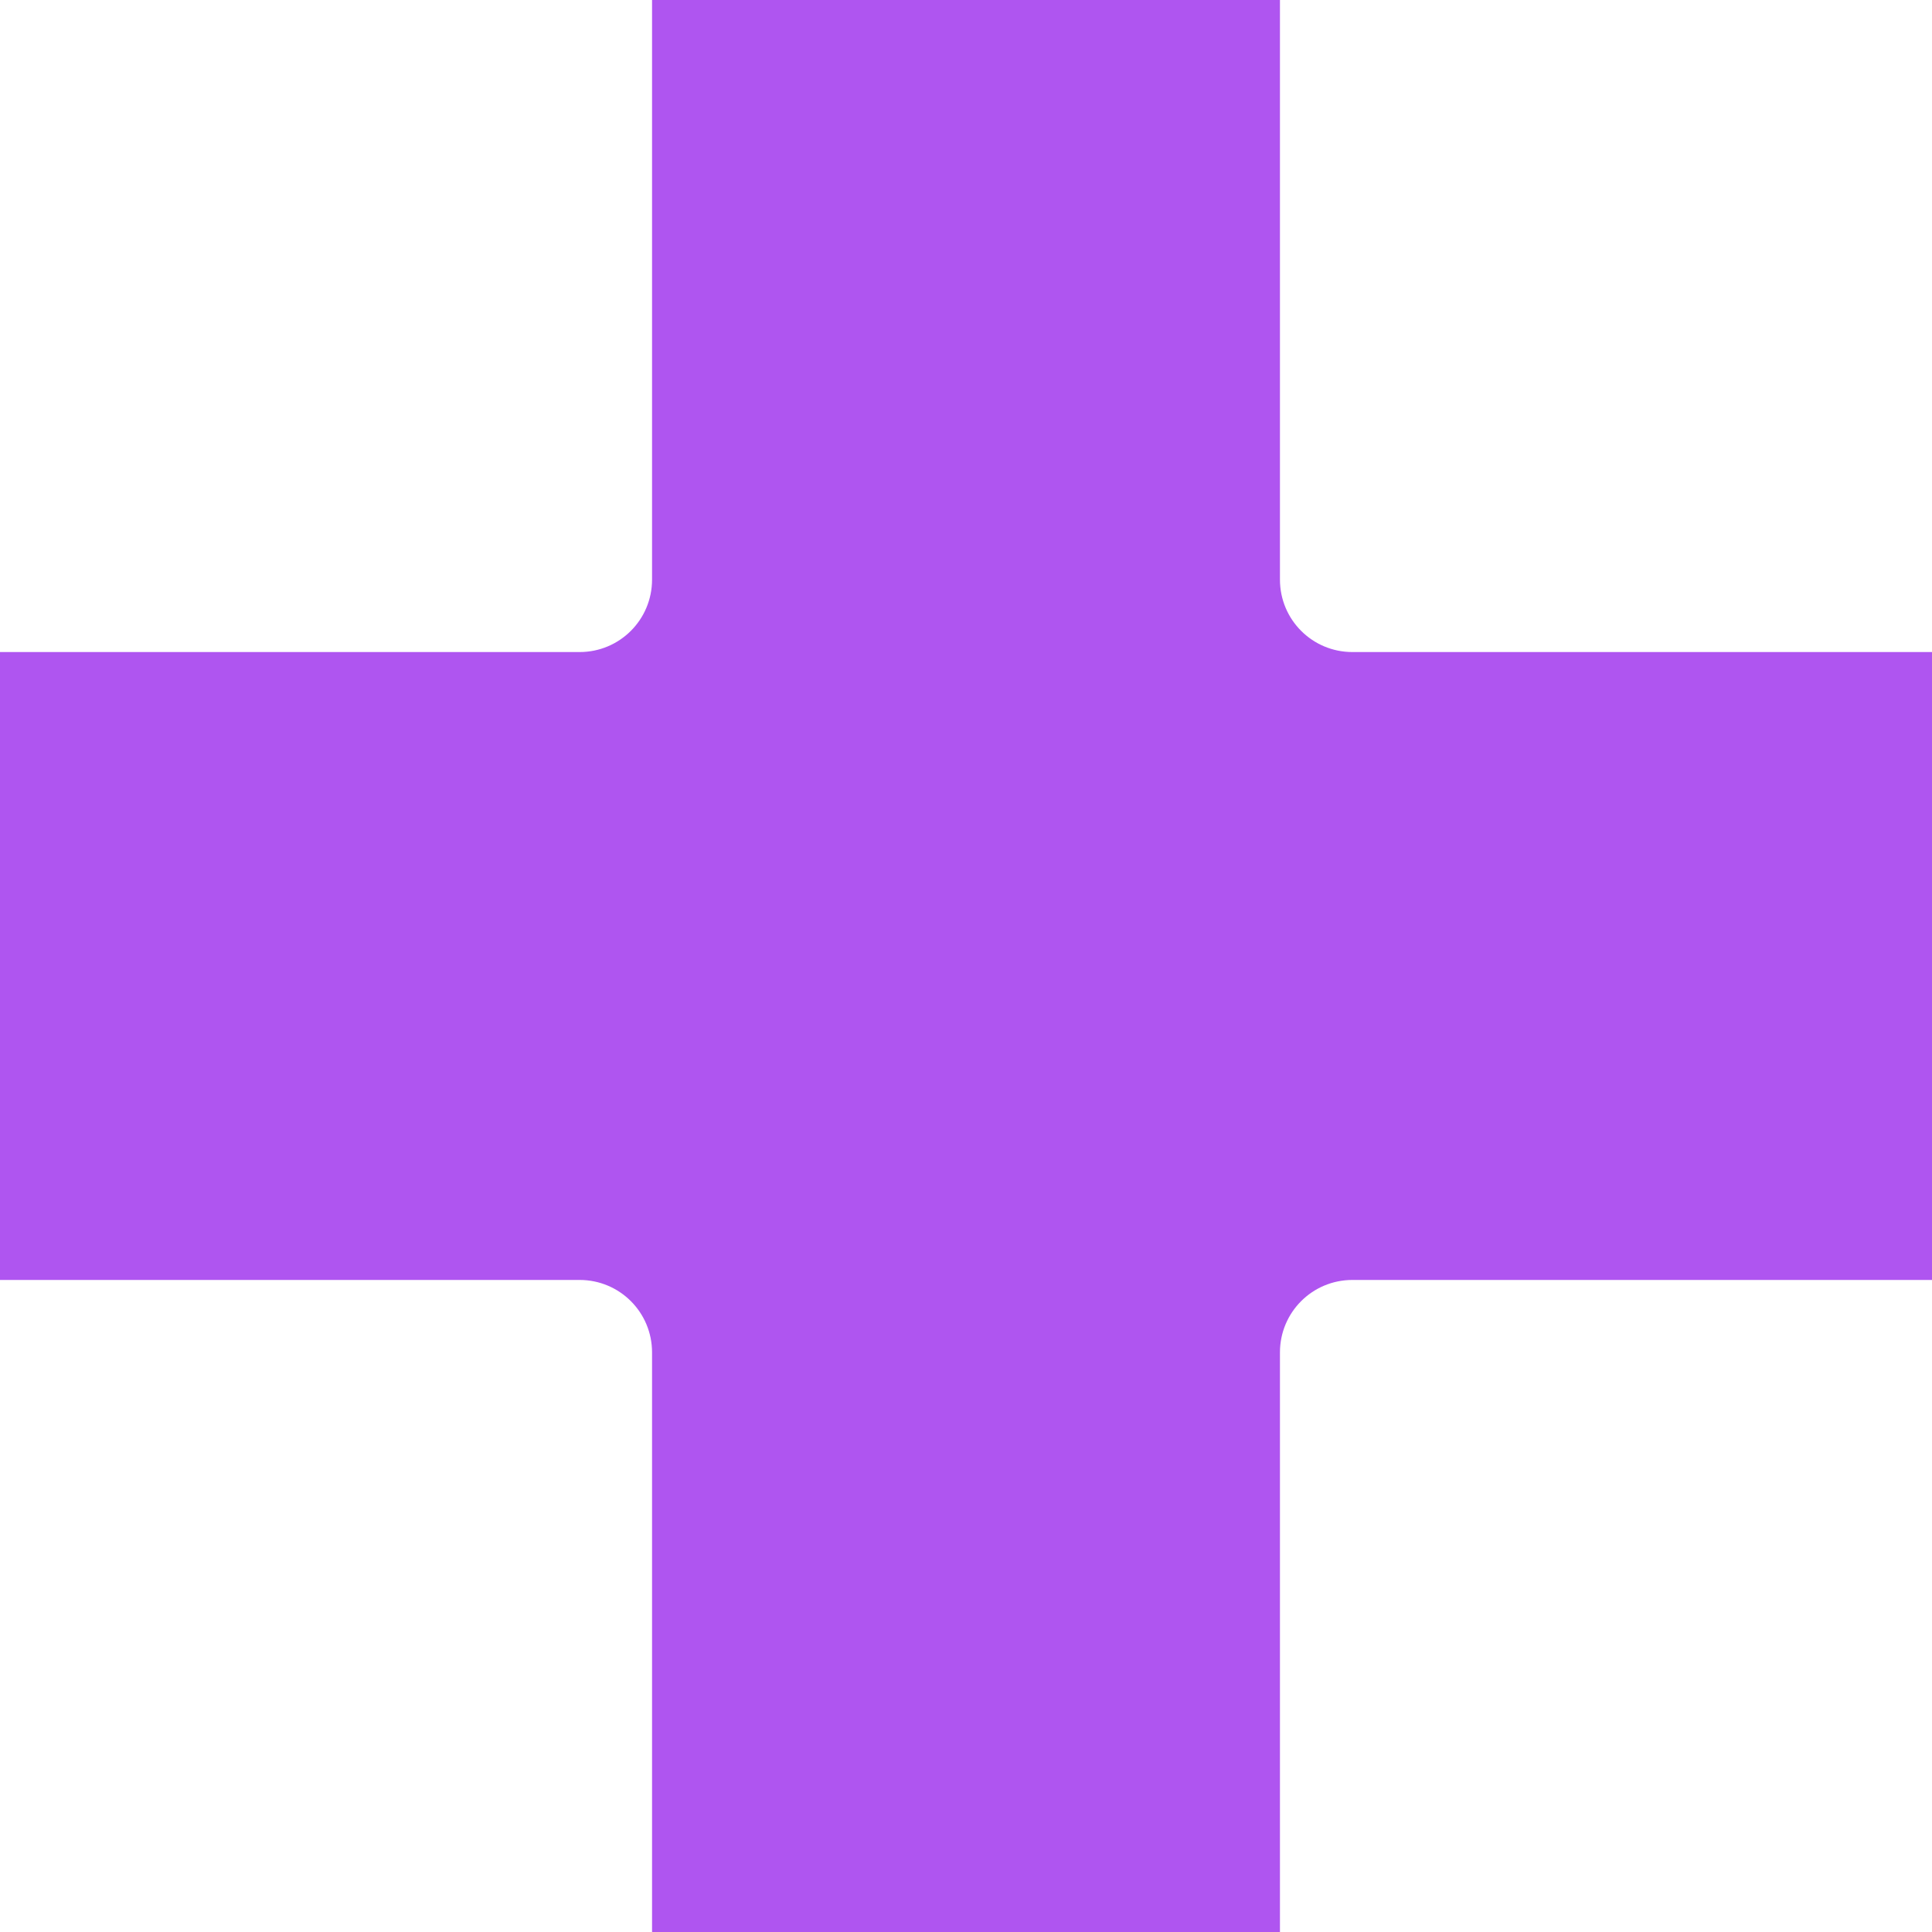
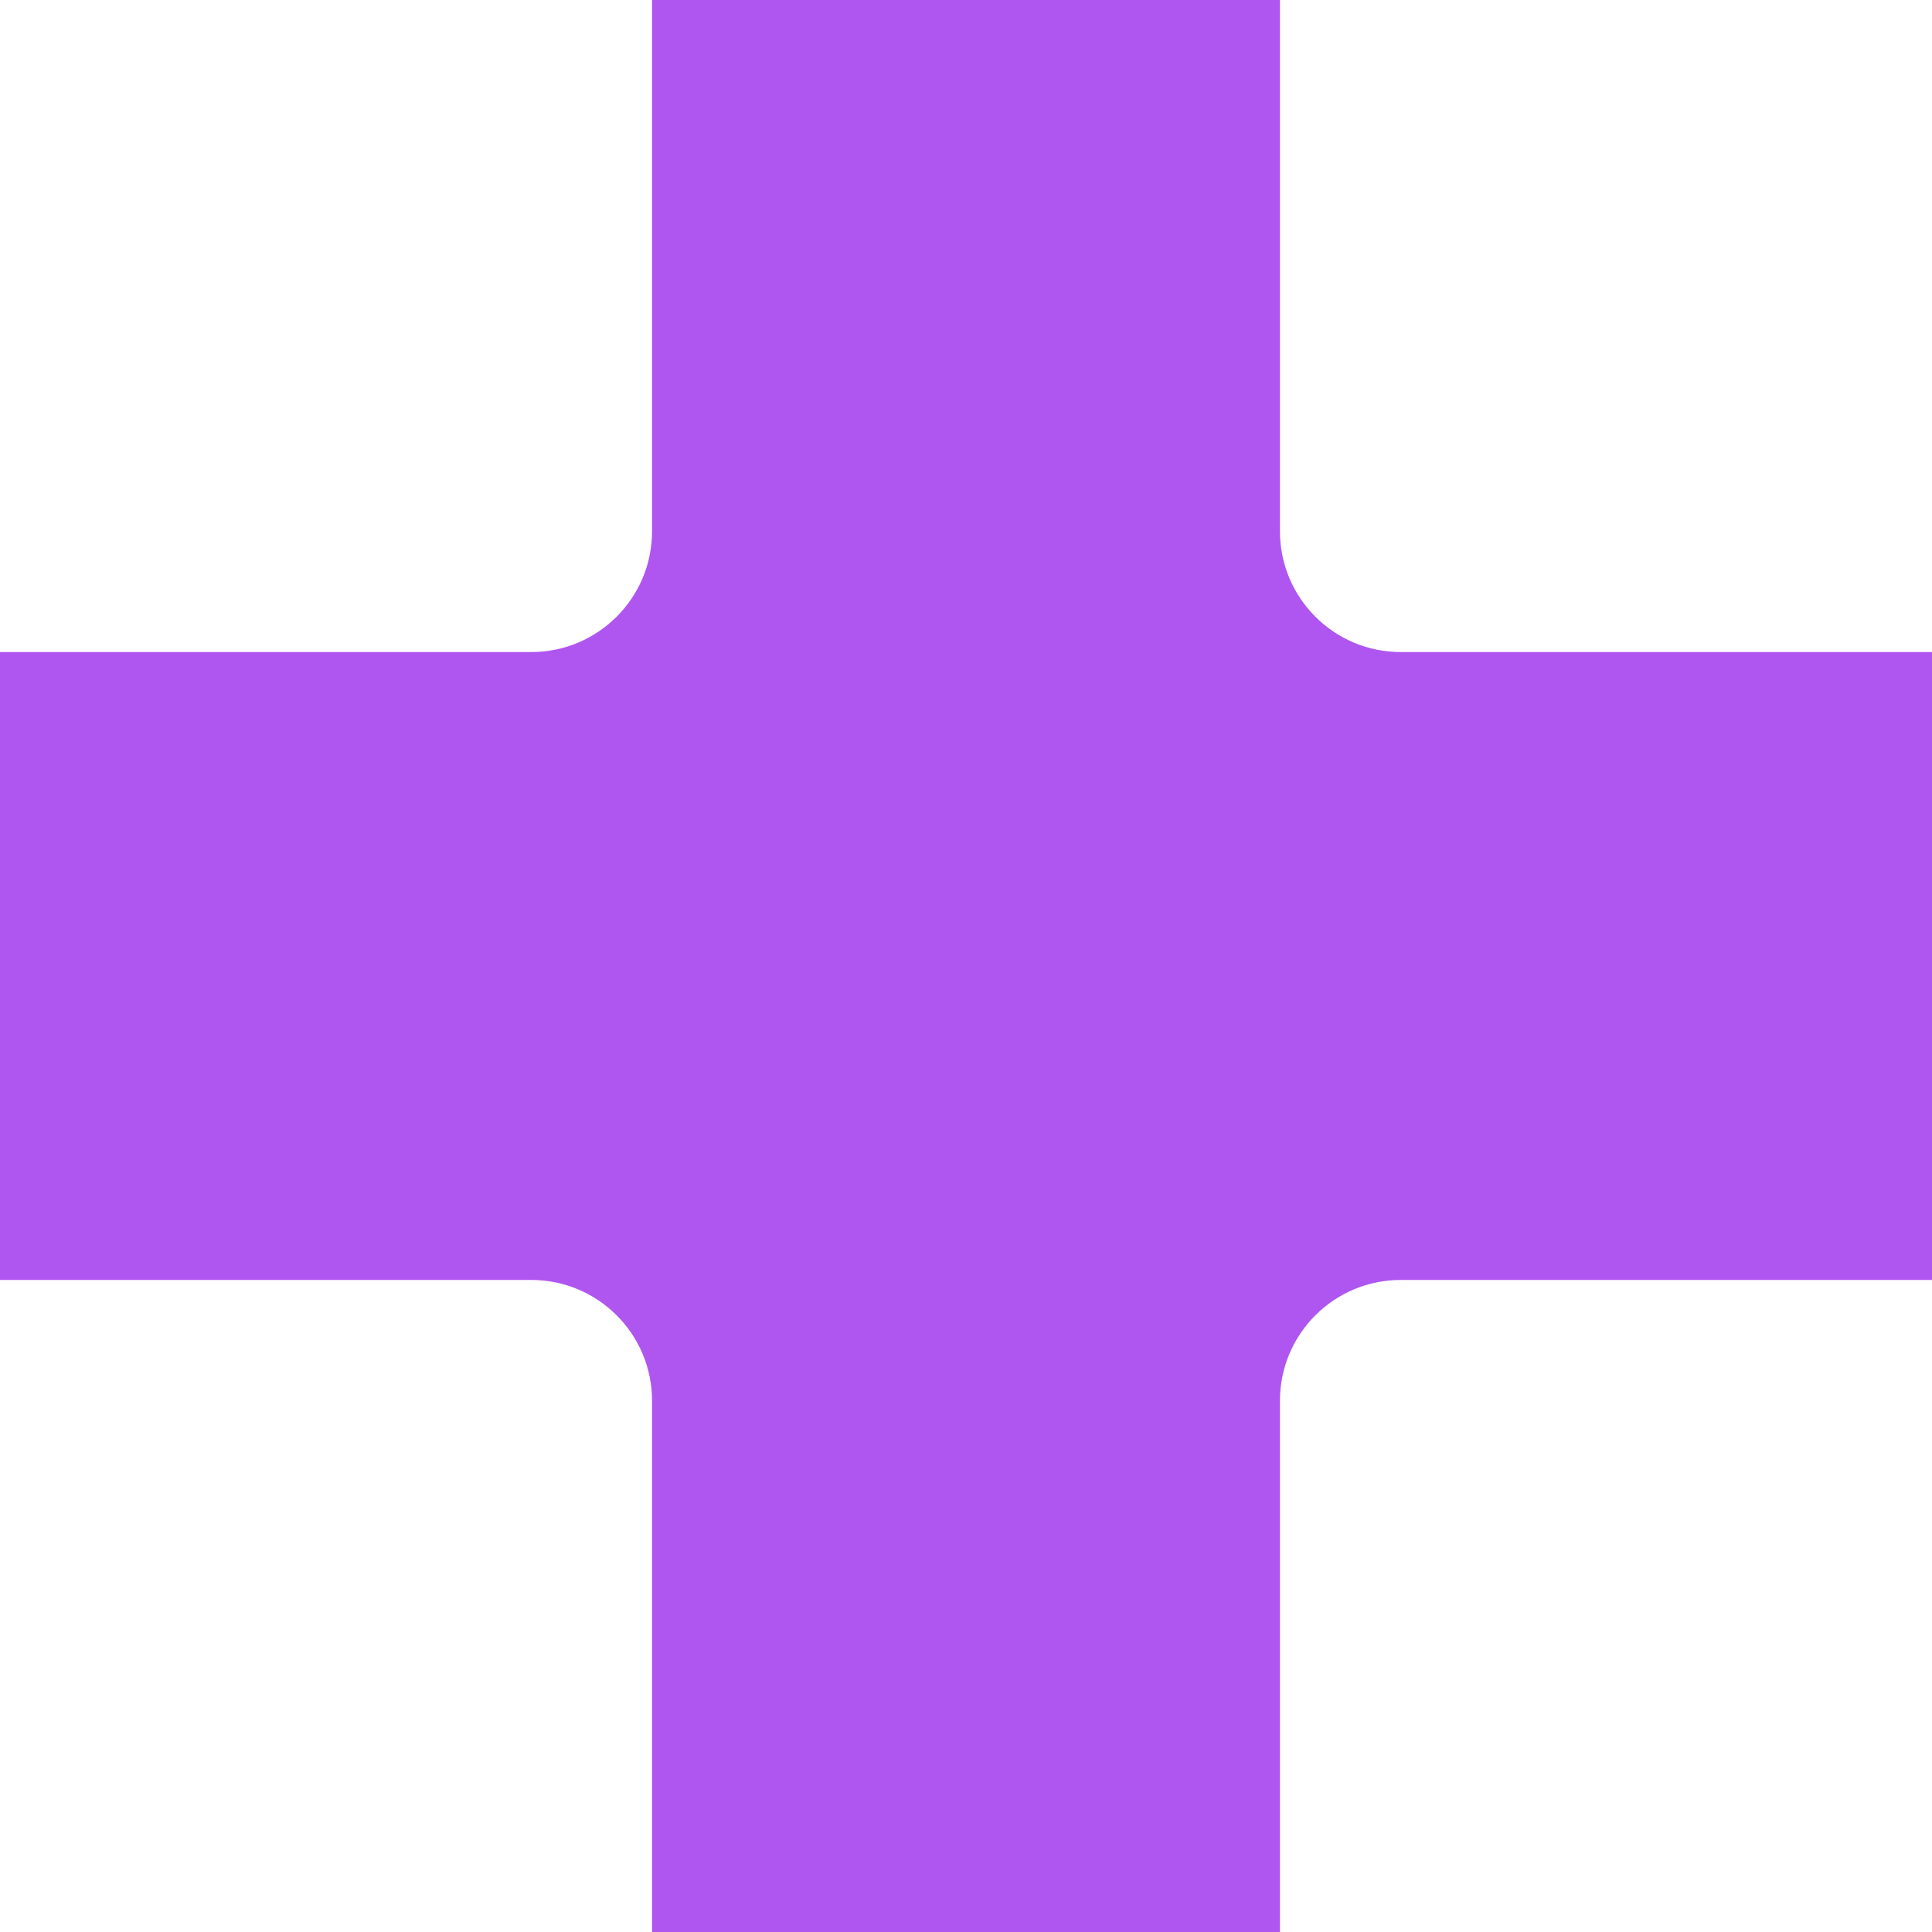
<svg xmlns="http://www.w3.org/2000/svg" version="1.1" id="Layer_1" x="0px" y="0px" viewBox="0 0 400 400" style="enable-background:new 0 0 400 400;" xml:space="preserve">
  <style type="text/css">
	.st0{fill:#AF55F0;}
</style>
-   <path class="st0" d="M400,135H280c-8.3,0-15-6.7-15-15V0H135v120c0,8.3-6.7,15-15,15H0v130h120c8.3,0,15,6.7,15,15v120h130V280  c0-8.3,6.7-15,15-15h120V135z" />
+   <path class="st0" d="M400,135H290c-13.8,0-25-11.2-25-25V0H135v110c0,13.8-11.2,25-25,25H0v130h110c13.8,0,25,11.2,25,25v110h130  V290c0-13.8,11.2-25,25-25h110V135z" />
</svg>
